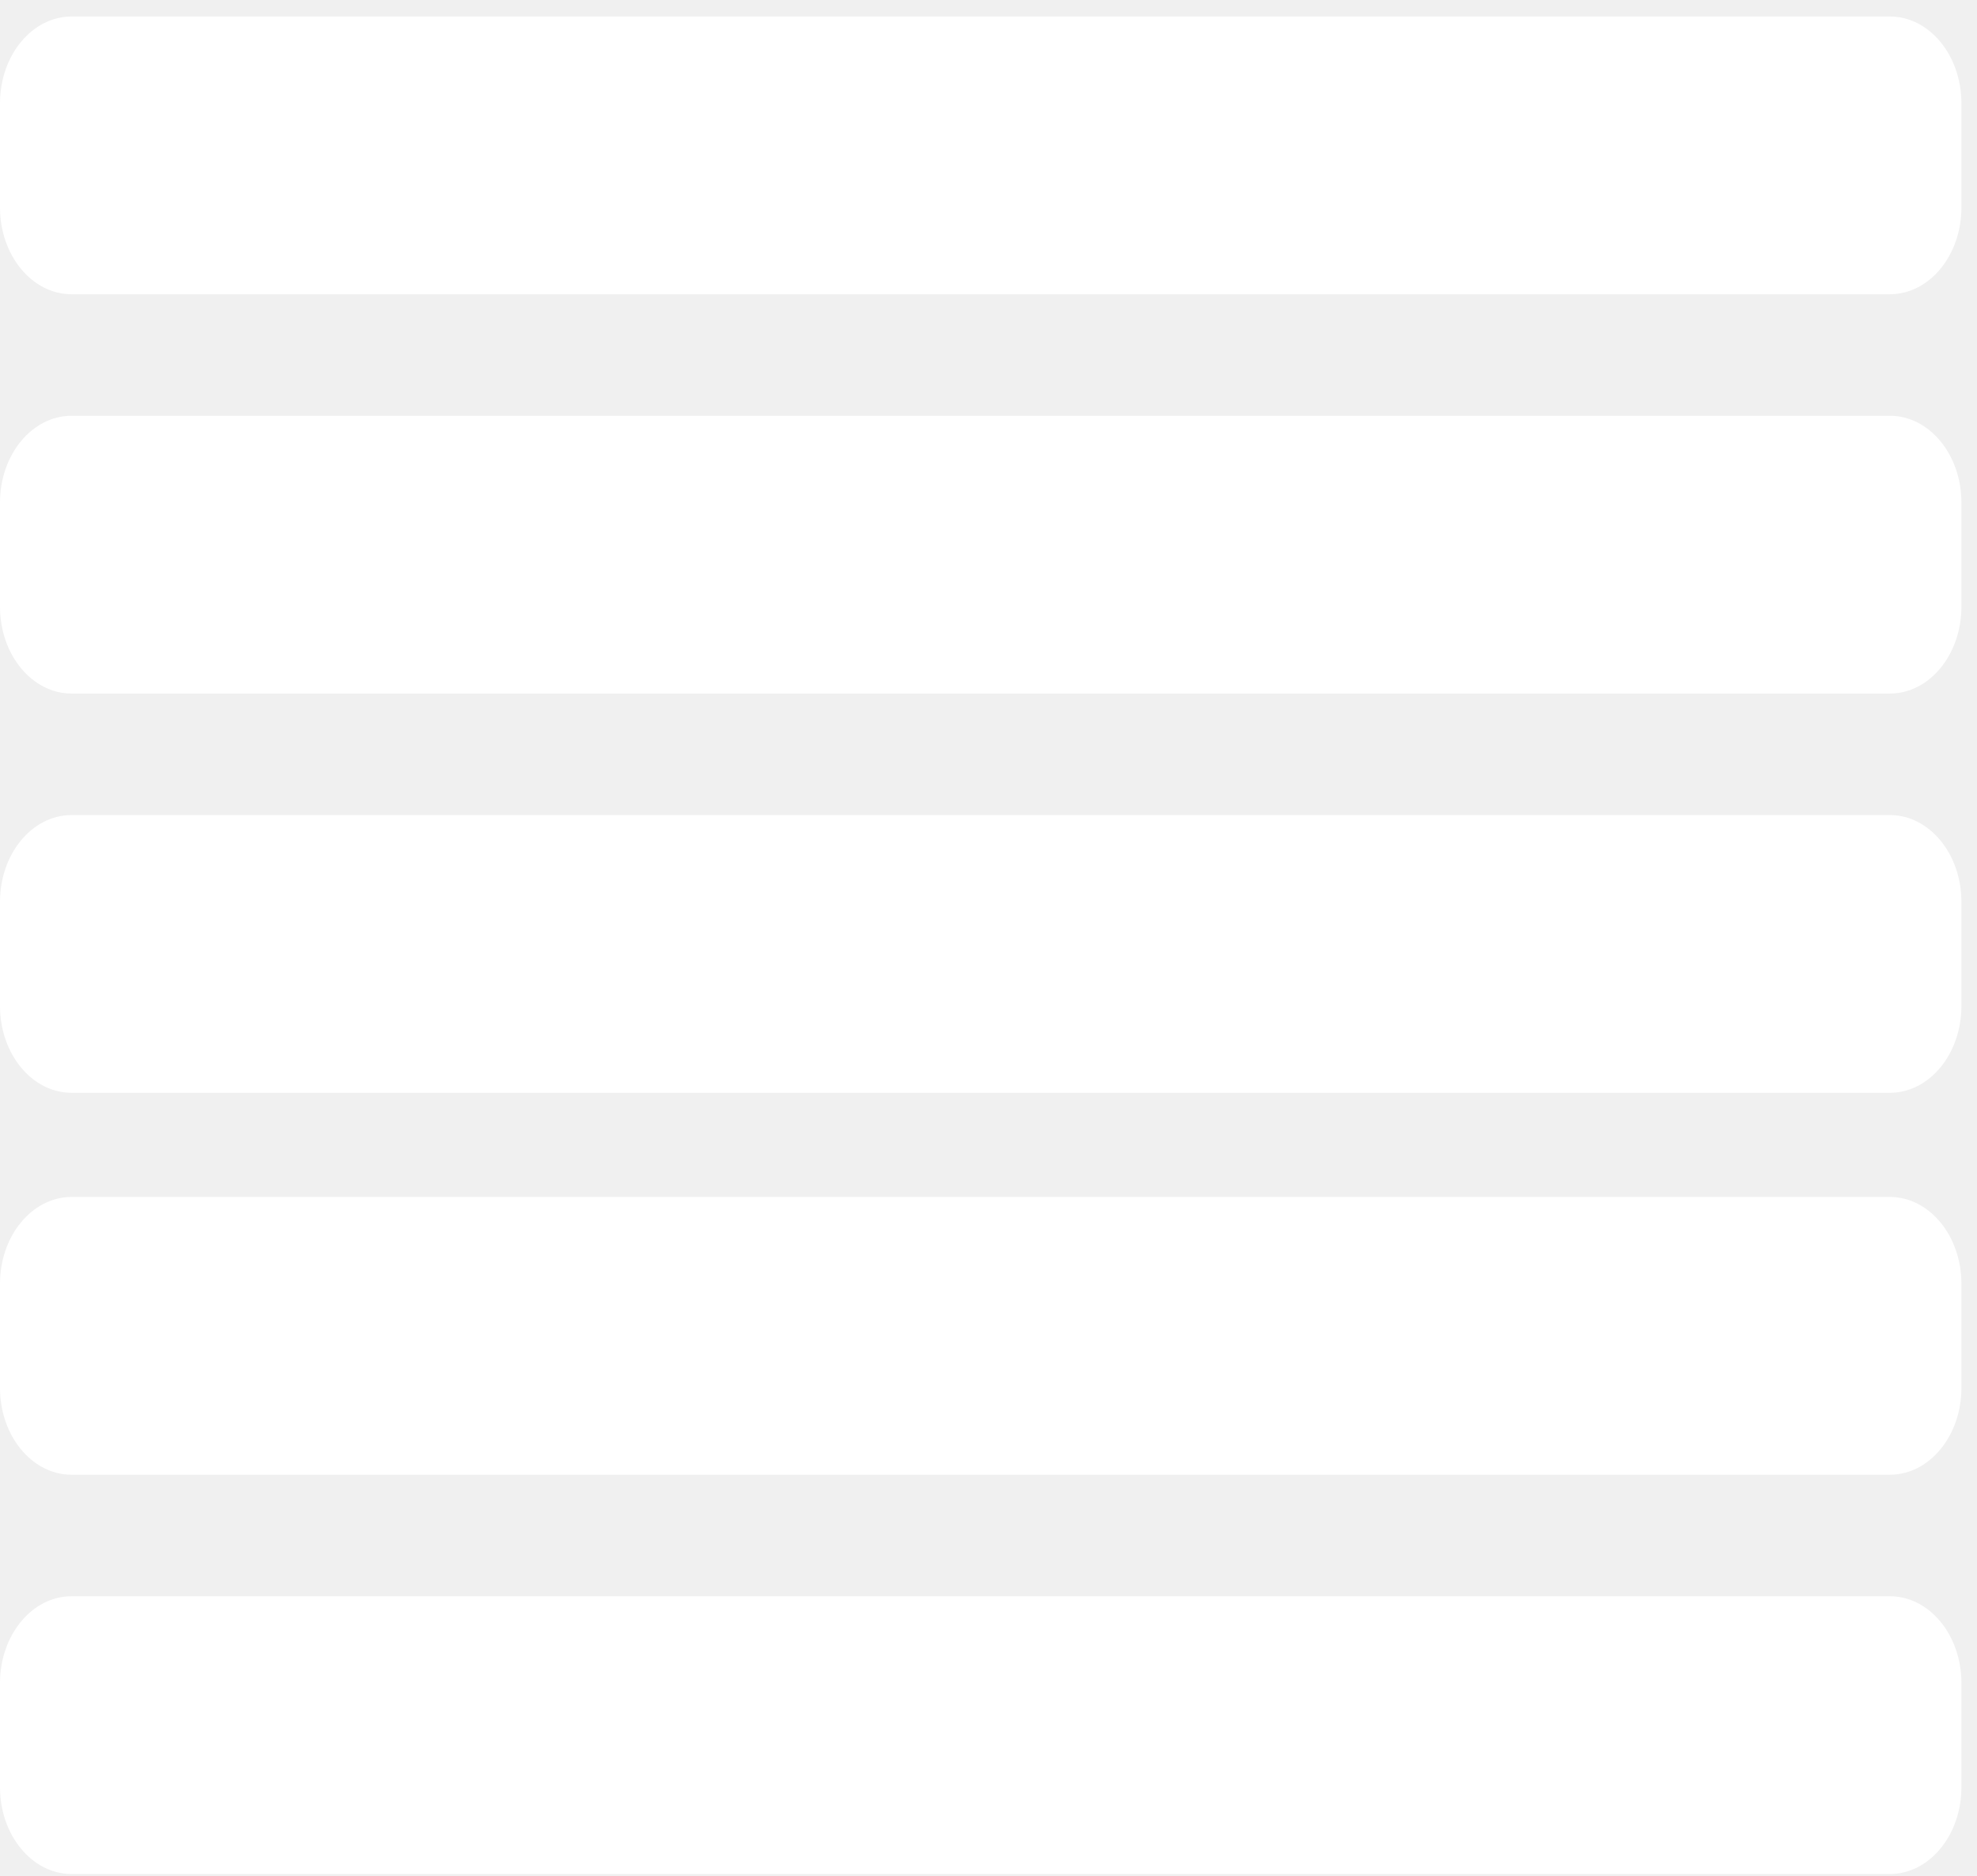
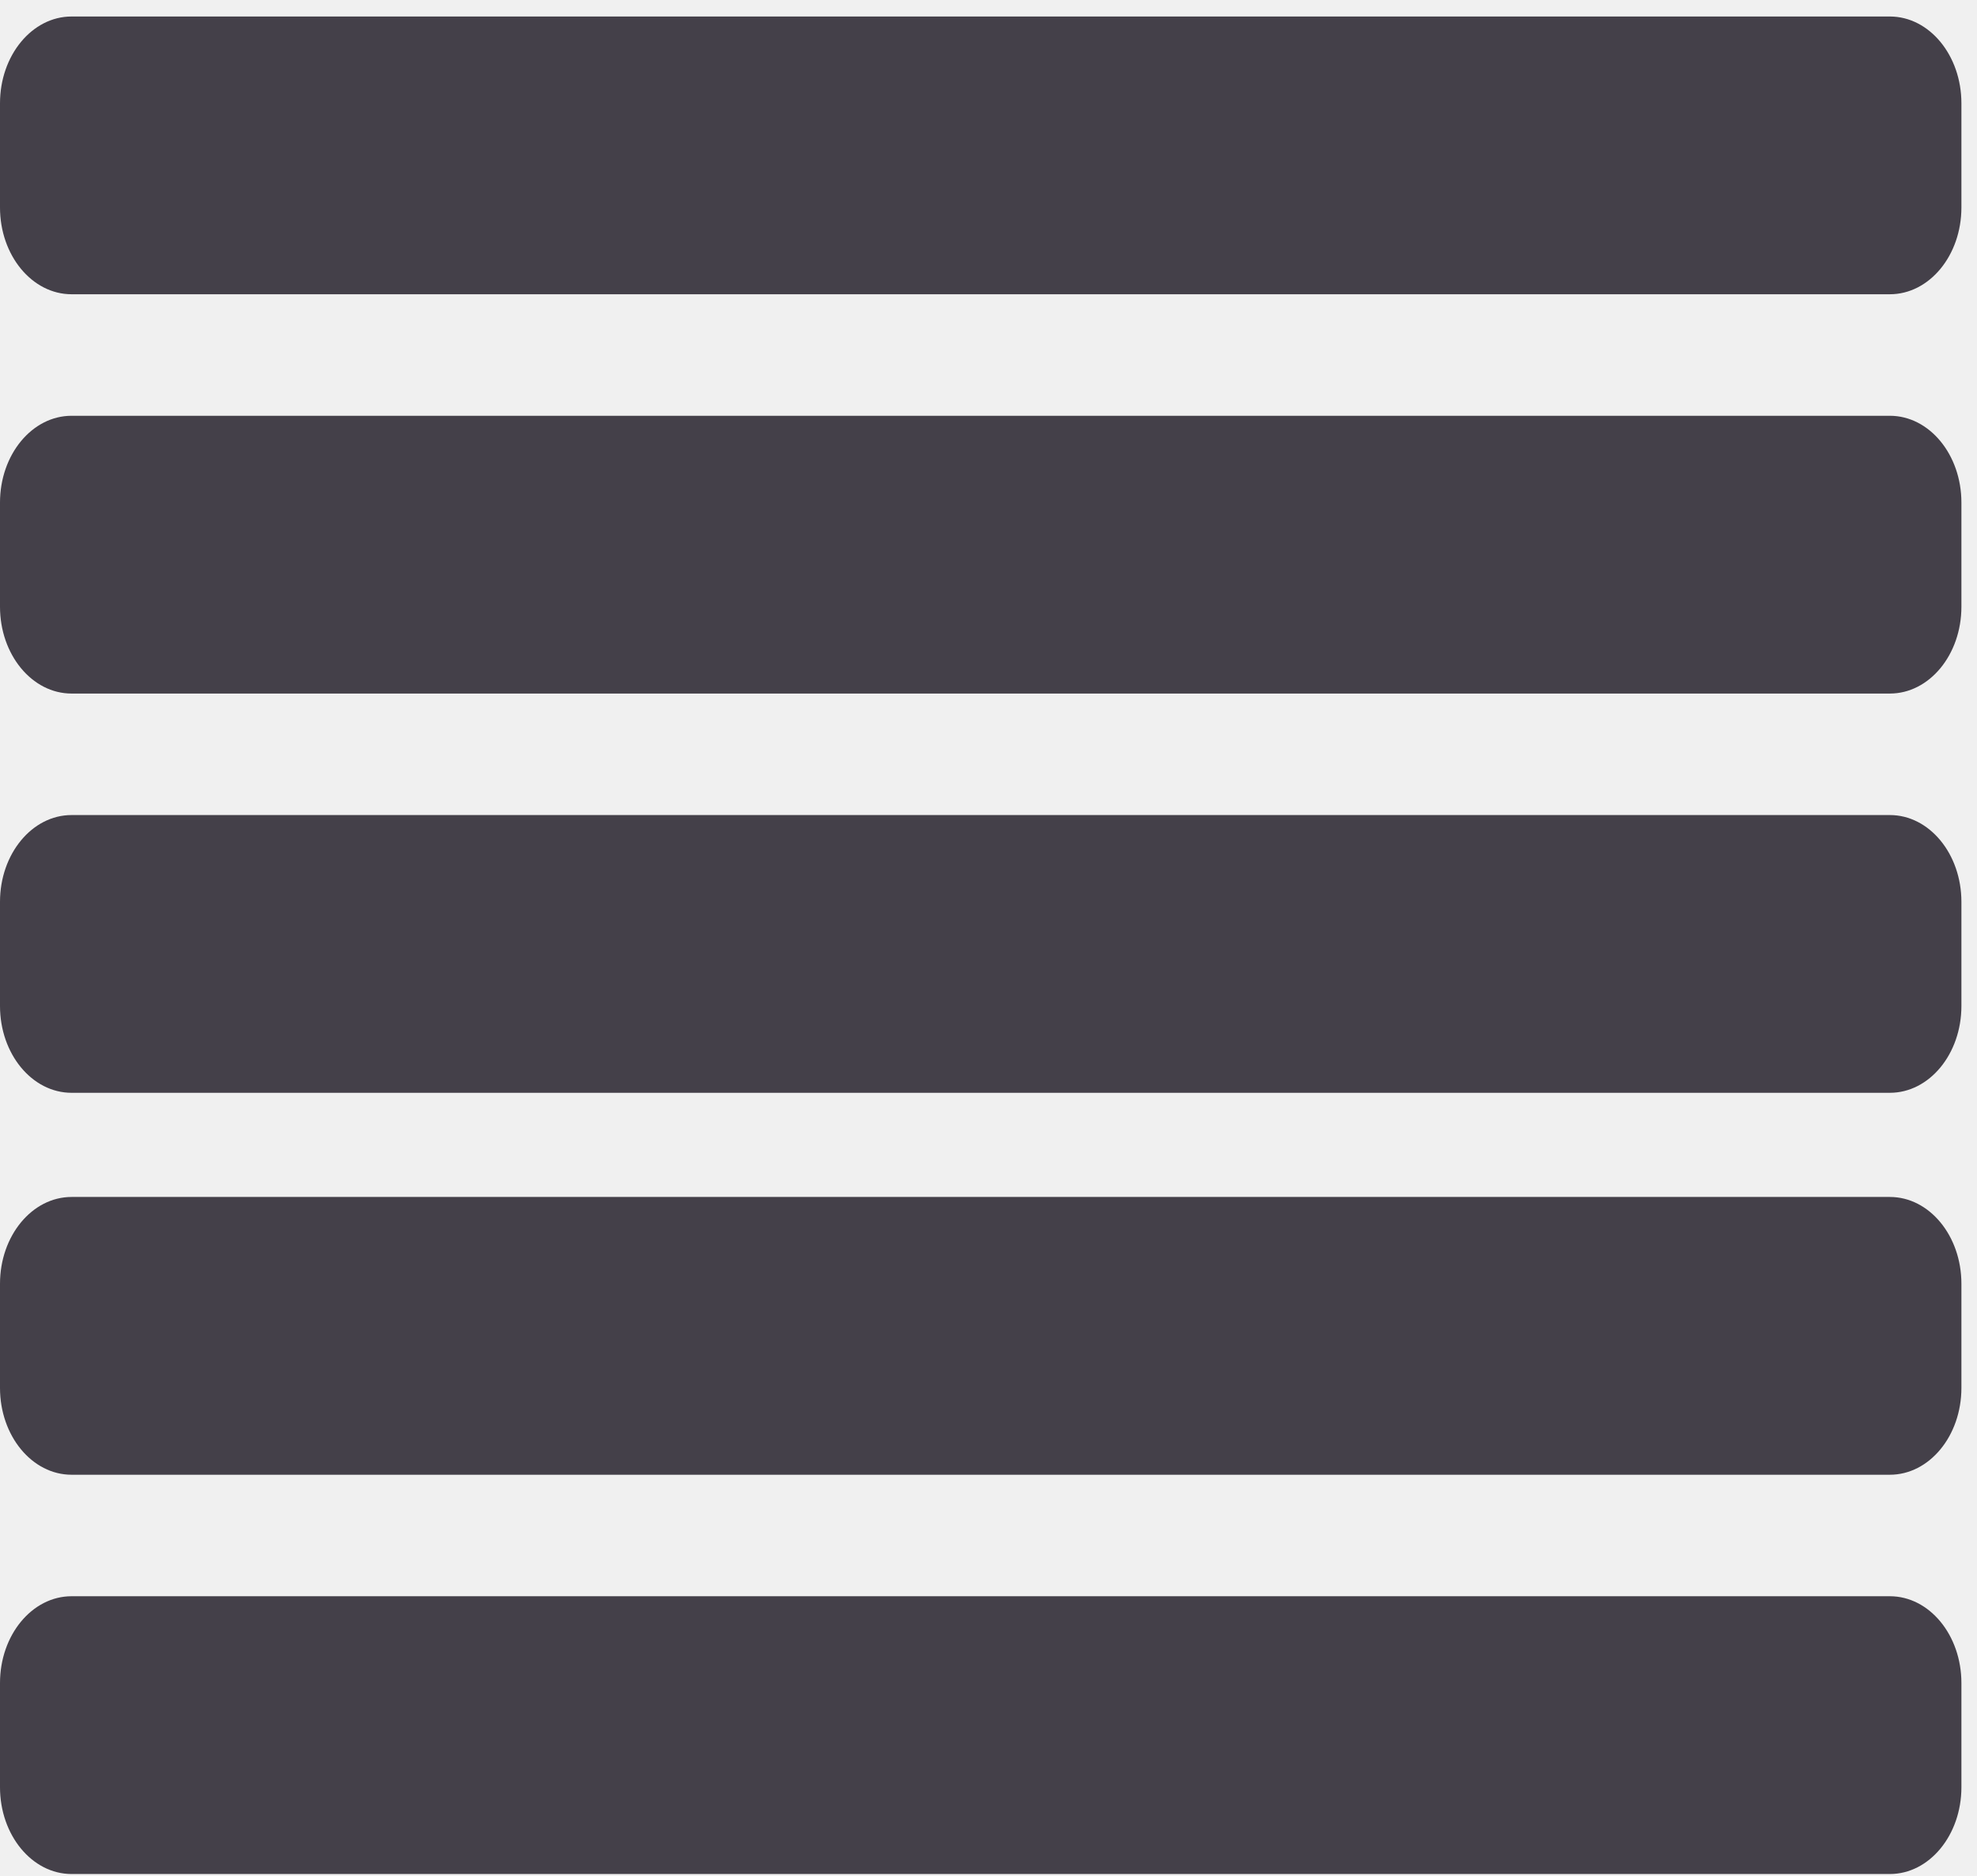
<svg xmlns="http://www.w3.org/2000/svg" width="78" height="74" viewBox="0 0 78 74" fill="none">
-   <path fill-rule="evenodd" clip-rule="evenodd" d="M2.824 0.651H74.561C76.121 0.651 77.385 2.185 77.385 4.075V8.185C77.385 10.075 76.121 11.608 74.561 11.608H2.824C1.264 11.608 0 10.075 0 8.185V4.075C0 2.185 1.265 0.651 2.824 0.651Z" fill="white" />
-   <path fill-rule="evenodd" clip-rule="evenodd" d="M2.824 16.402H74.561C76.121 16.402 77.385 17.936 77.385 19.826V23.935C77.385 25.827 76.121 27.36 74.561 27.36H2.824C1.264 27.36 0 25.827 0 23.935V19.826C0 17.935 1.265 16.402 2.824 16.402Z" fill="white" />
-   <path fill-rule="evenodd" clip-rule="evenodd" d="M2.824 32.153H74.561C76.121 32.153 77.385 33.686 77.385 35.577V39.685C77.385 41.577 76.121 43.11 74.561 43.11H2.824C1.264 43.11 0 41.577 0 39.685V35.577C0 33.686 1.265 32.153 2.824 32.153Z" fill="white" />
-   <path fill-rule="evenodd" clip-rule="evenodd" d="M2.824 47.219H74.561C76.121 47.219 77.385 48.752 77.385 50.643V54.752C77.385 56.643 76.121 58.177 74.561 58.177H2.824C1.264 58.177 0 56.643 0 54.752V50.643C0 48.752 1.265 47.219 2.824 47.219Z" fill="white" />
-   <path fill-rule="evenodd" clip-rule="evenodd" d="M2.824 62.97H74.561C76.121 62.97 77.385 64.503 77.385 66.394V70.504C77.385 72.394 76.121 73.928 74.561 73.928H2.824C1.264 73.928 0 72.394 0 70.504V66.394C0 64.502 1.265 62.97 2.824 62.97Z" fill="white" />
+   <path fill-rule="evenodd" clip-rule="evenodd" d="M2.824 0.651H74.561C76.121 0.651 77.385 2.185 77.385 4.075V8.185C77.385 10.075 76.121 11.608 74.561 11.608H2.824C1.264 11.608 0 10.075 0 8.185V4.075C0 2.185 1.265 0.651 2.824 0.651Z" fill="#444049" />
+   <path fill-rule="evenodd" clip-rule="evenodd" d="M2.824 16.402H74.561C76.121 16.402 77.385 17.936 77.385 19.826V23.935C77.385 25.827 76.121 27.36 74.561 27.36H2.824C1.264 27.36 0 25.827 0 23.935V19.826C0 17.935 1.265 16.402 2.824 16.402Z" fill="#444049" />
+   <path fill-rule="evenodd" clip-rule="evenodd" d="M2.824 32.153H74.561C76.121 32.153 77.385 33.686 77.385 35.577V39.685C77.385 41.577 76.121 43.11 74.561 43.11H2.824C1.264 43.11 0 41.577 0 39.685V35.577C0 33.686 1.265 32.153 2.824 32.153Z" fill="#444049" />
+   <path fill-rule="evenodd" clip-rule="evenodd" d="M2.824 47.219H74.561C76.121 47.219 77.385 48.752 77.385 50.643V54.752C77.385 56.643 76.121 58.177 74.561 58.177H2.824C1.264 58.177 0 56.643 0 54.752V50.643C0 48.752 1.265 47.219 2.824 47.219Z" fill="#444049" />
+   <path fill-rule="evenodd" clip-rule="evenodd" d="M2.824 62.97H74.561C76.121 62.97 77.385 64.503 77.385 66.394V70.504C77.385 72.394 76.121 73.928 74.561 73.928H2.824C1.264 73.928 0 72.394 0 70.504V66.394C0 64.502 1.265 62.97 2.824 62.97Z" fill="#444049" />
</svg>
